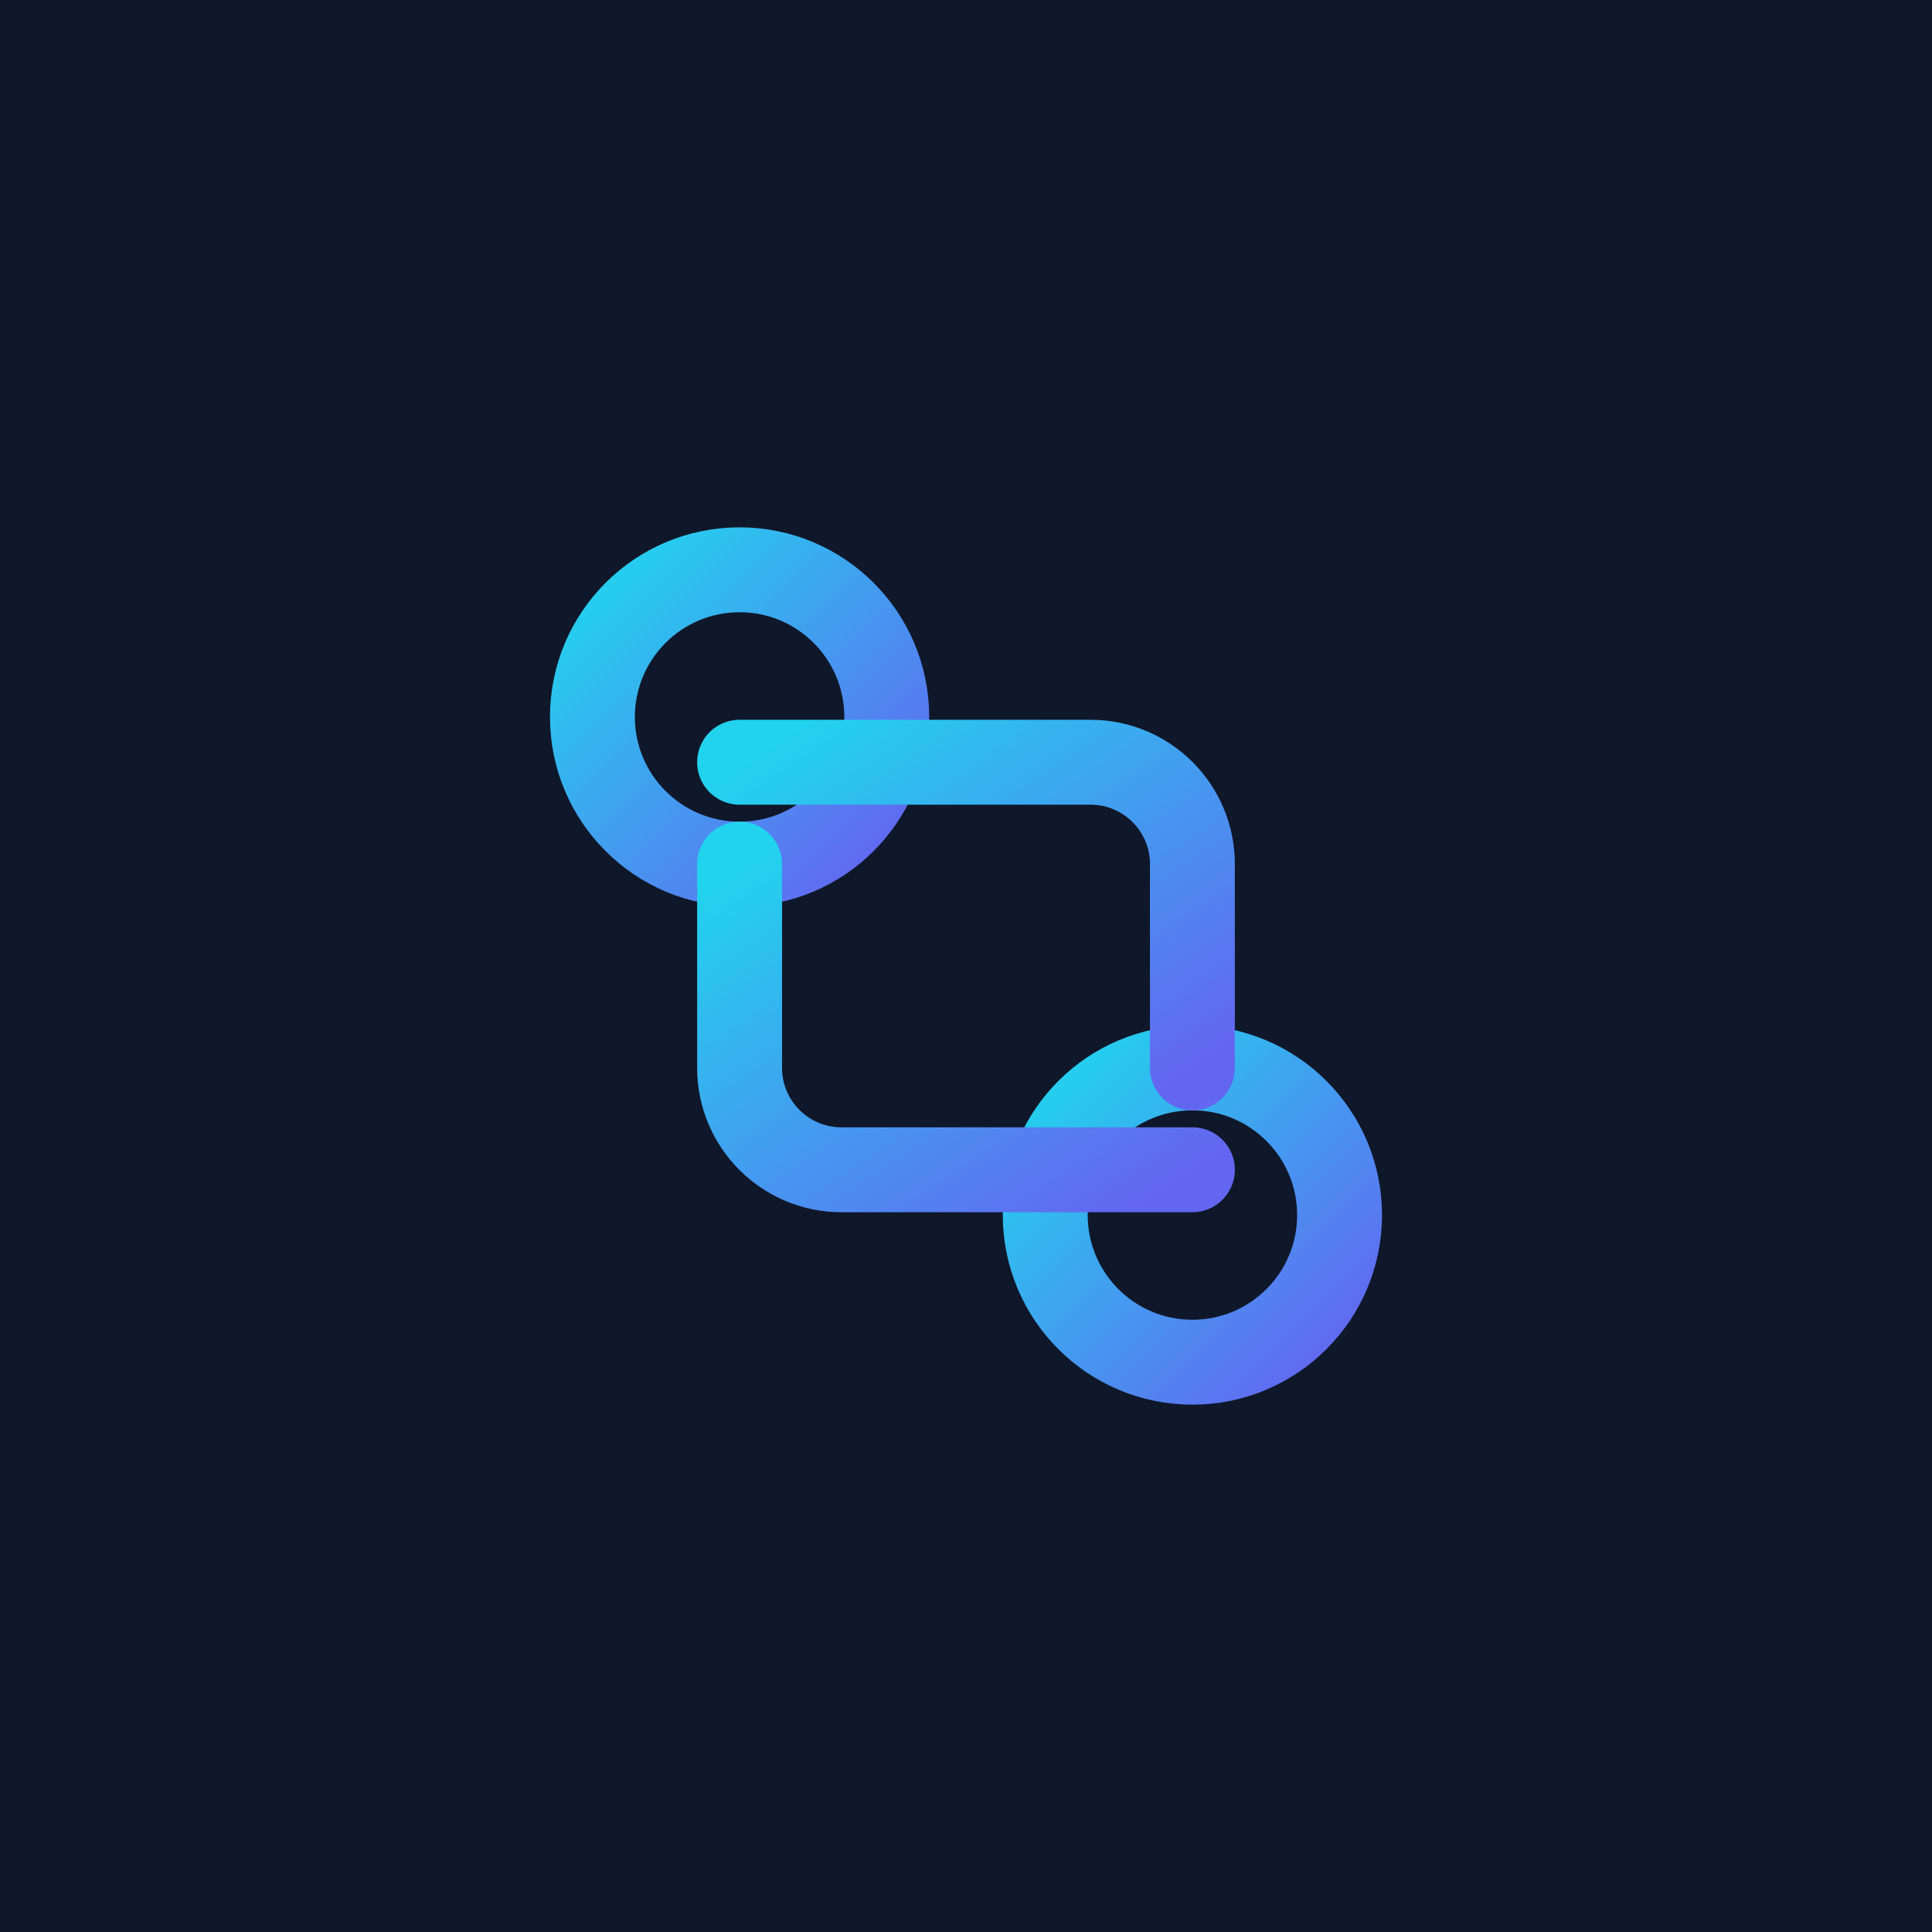
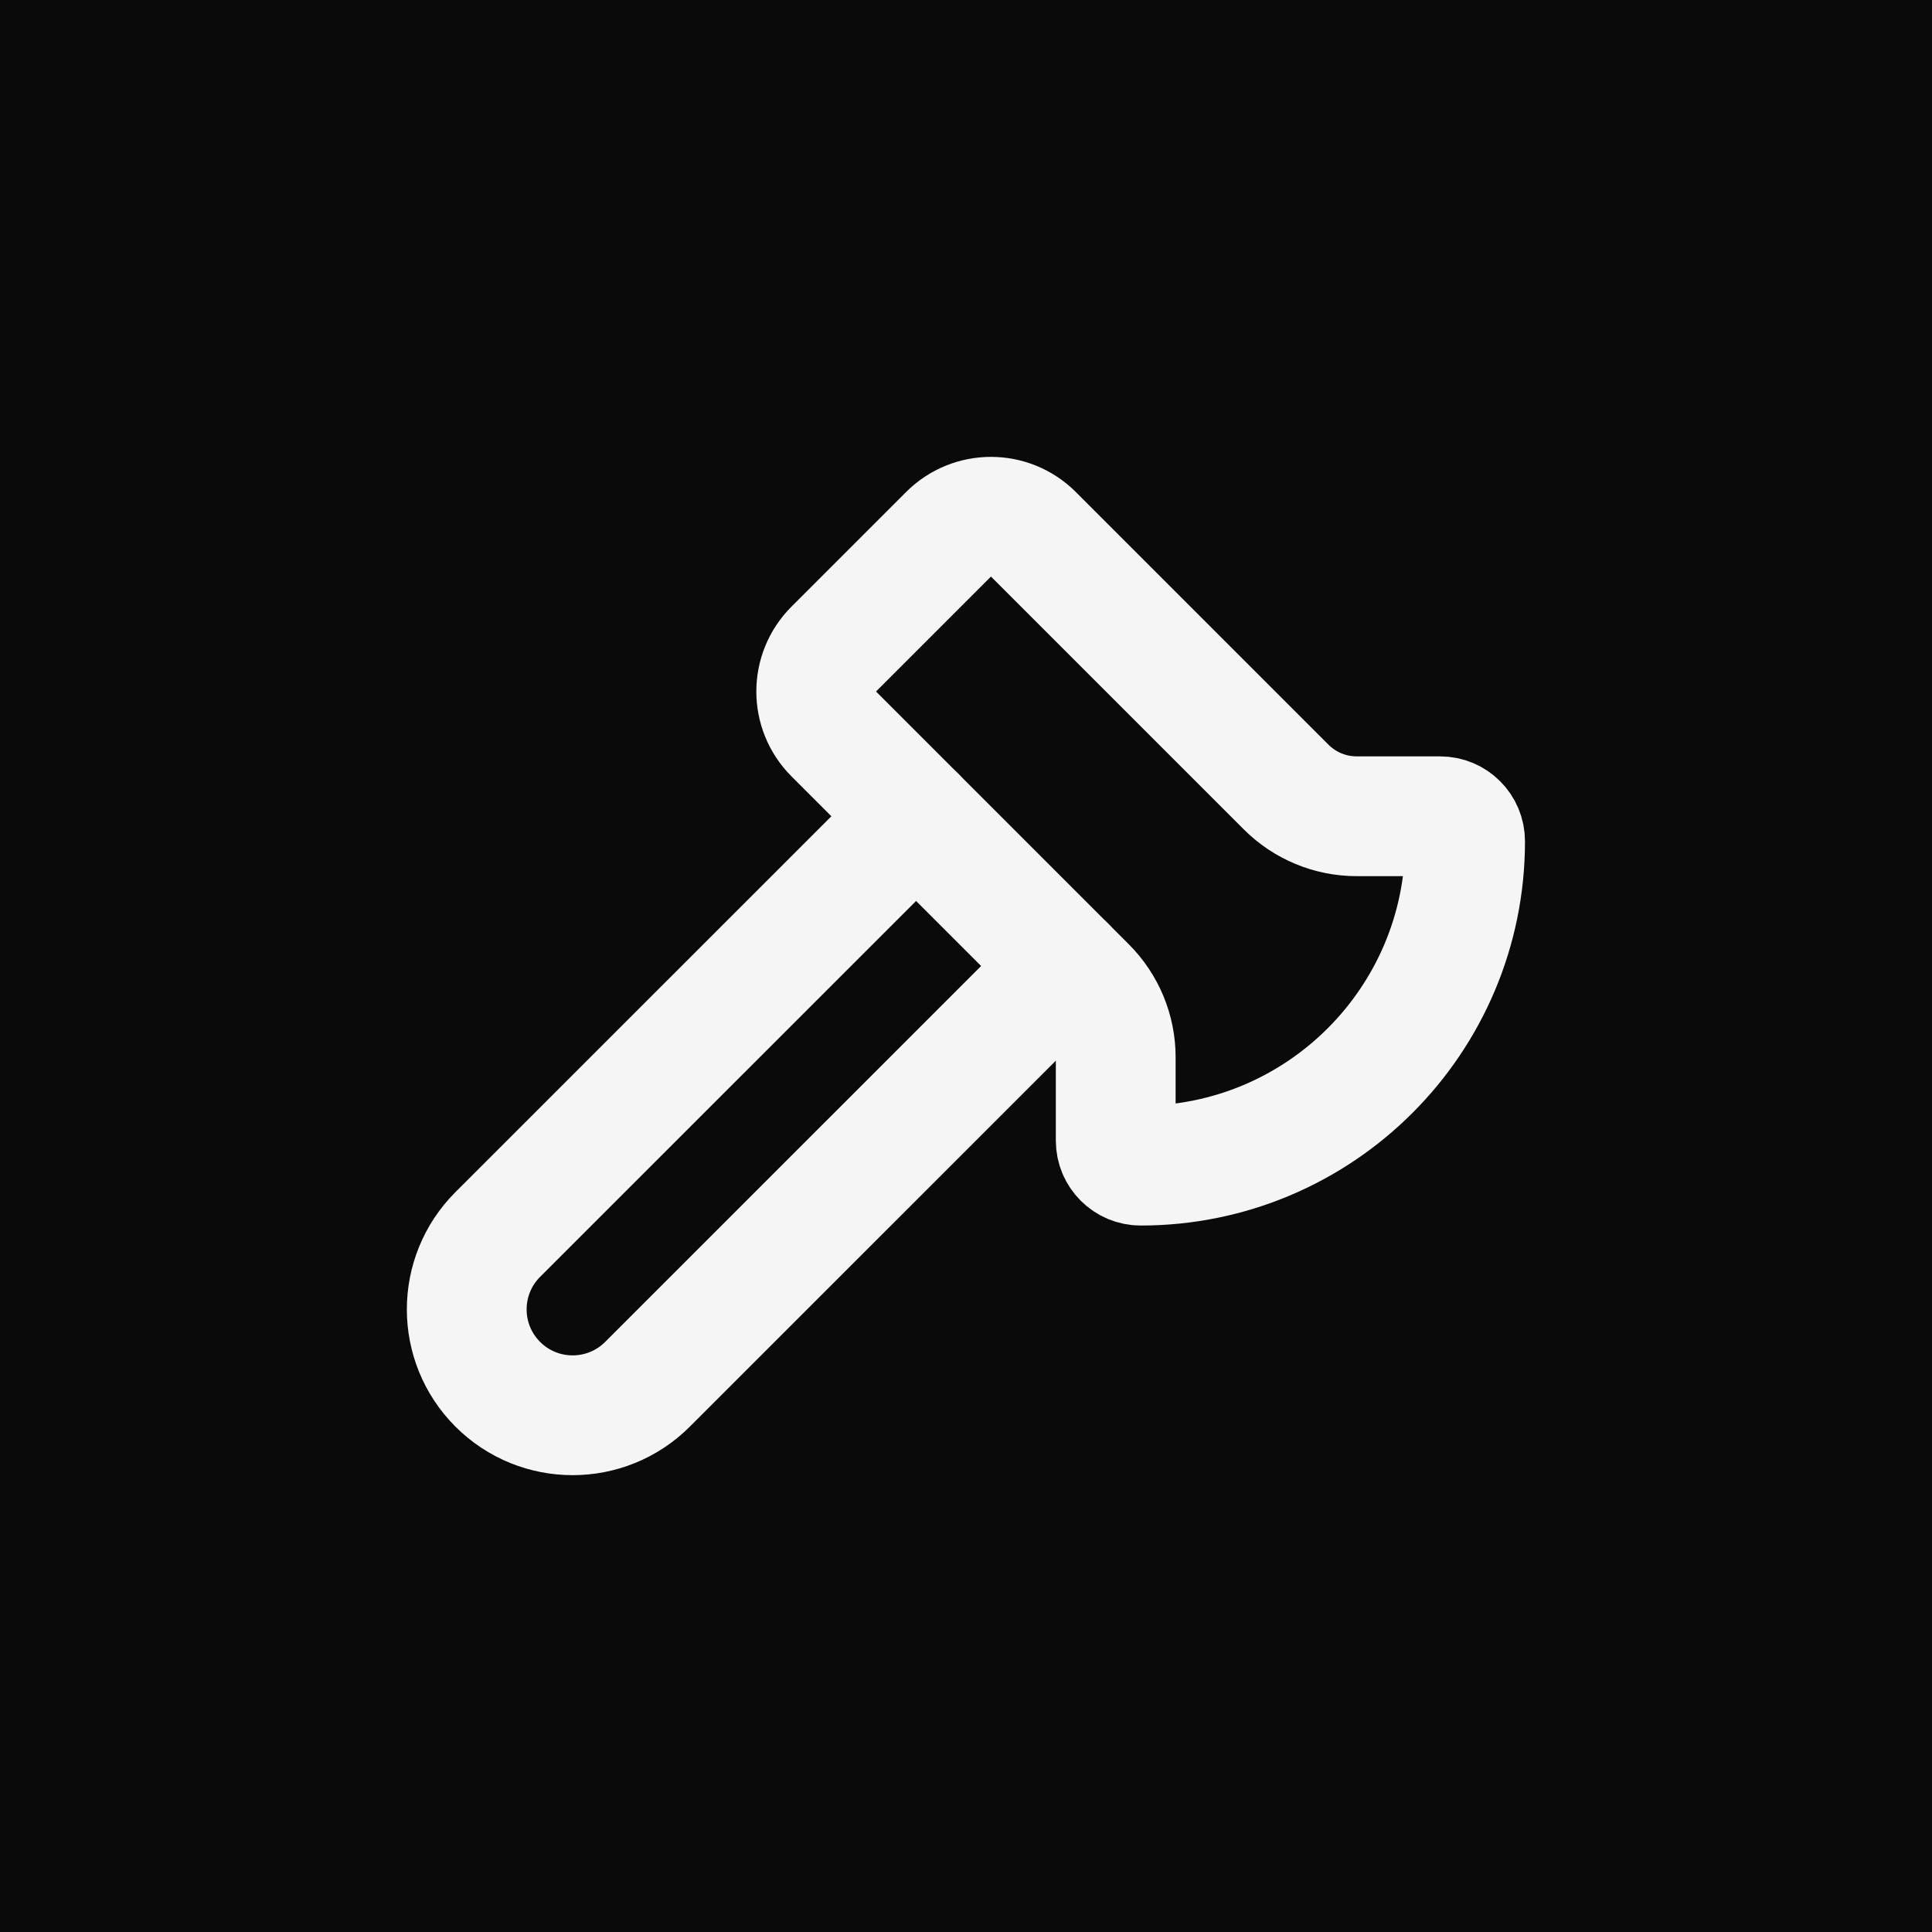
- <svg xmlns="http://www.w3.org/2000/svg" viewBox="0 0 512 512" width="512" height="512">
-   <defs>
-     <linearGradient id="g" x1="0" y1="0" x2="1" y2="1">
-       <stop offset="0" stop-color="#22d3ee" />
-       <stop offset="1" stop-color="#6366f1" />
-     </linearGradient>
-   </defs>
-   <rect width="512" height="512" fill="#0f172a" />
-   <g fill="none" stroke="url(#g)" stroke-width="30" stroke-linecap="round" stroke-linejoin="round" transform="translate(64 64) scale(0.75)">
-     <circle cx="176" cy="168" r="52" />
-     <circle cx="336" cy="344" r="52" />
-     <path d="M176 220v72a36 36 0 0 0 36 36h124" />
-     <path d="M336 292v-72a36 36 0 0 0-36-36H176" />
+ <svg xmlns="http://www.w3.org/2000/svg" viewBox="0 0 24 24" width="512" height="512">
+   <rect width="24" height="24" fill="#0a0a0a" />
+   <g transform="translate(12 12) scale(0.62) translate(-12 -12)" fill="none" stroke="#f5f5f5" stroke-width="2.4" stroke-linecap="round" stroke-linejoin="round">
+     <path d="m14 12-8.381 8.38a1 1 0 0 1-3.001-3L11 9" />
+     <path d="M15 15.5a.5.5 0 0 0 .5.5A6.5 6.5 0 0 0 22 9.5a.5.5 0 0 0-.5-.5h-1.672a2 2 0 0 1-1.414-.586l-5.062-5.062a1.205 1.205 0 0 0-1.704 0L9.352 5.648a1.205 1.205 0 0 0 0 1.704l5.062 5.062A2 2 0 0 1 15 13.828z" />
  </g>
</svg>
